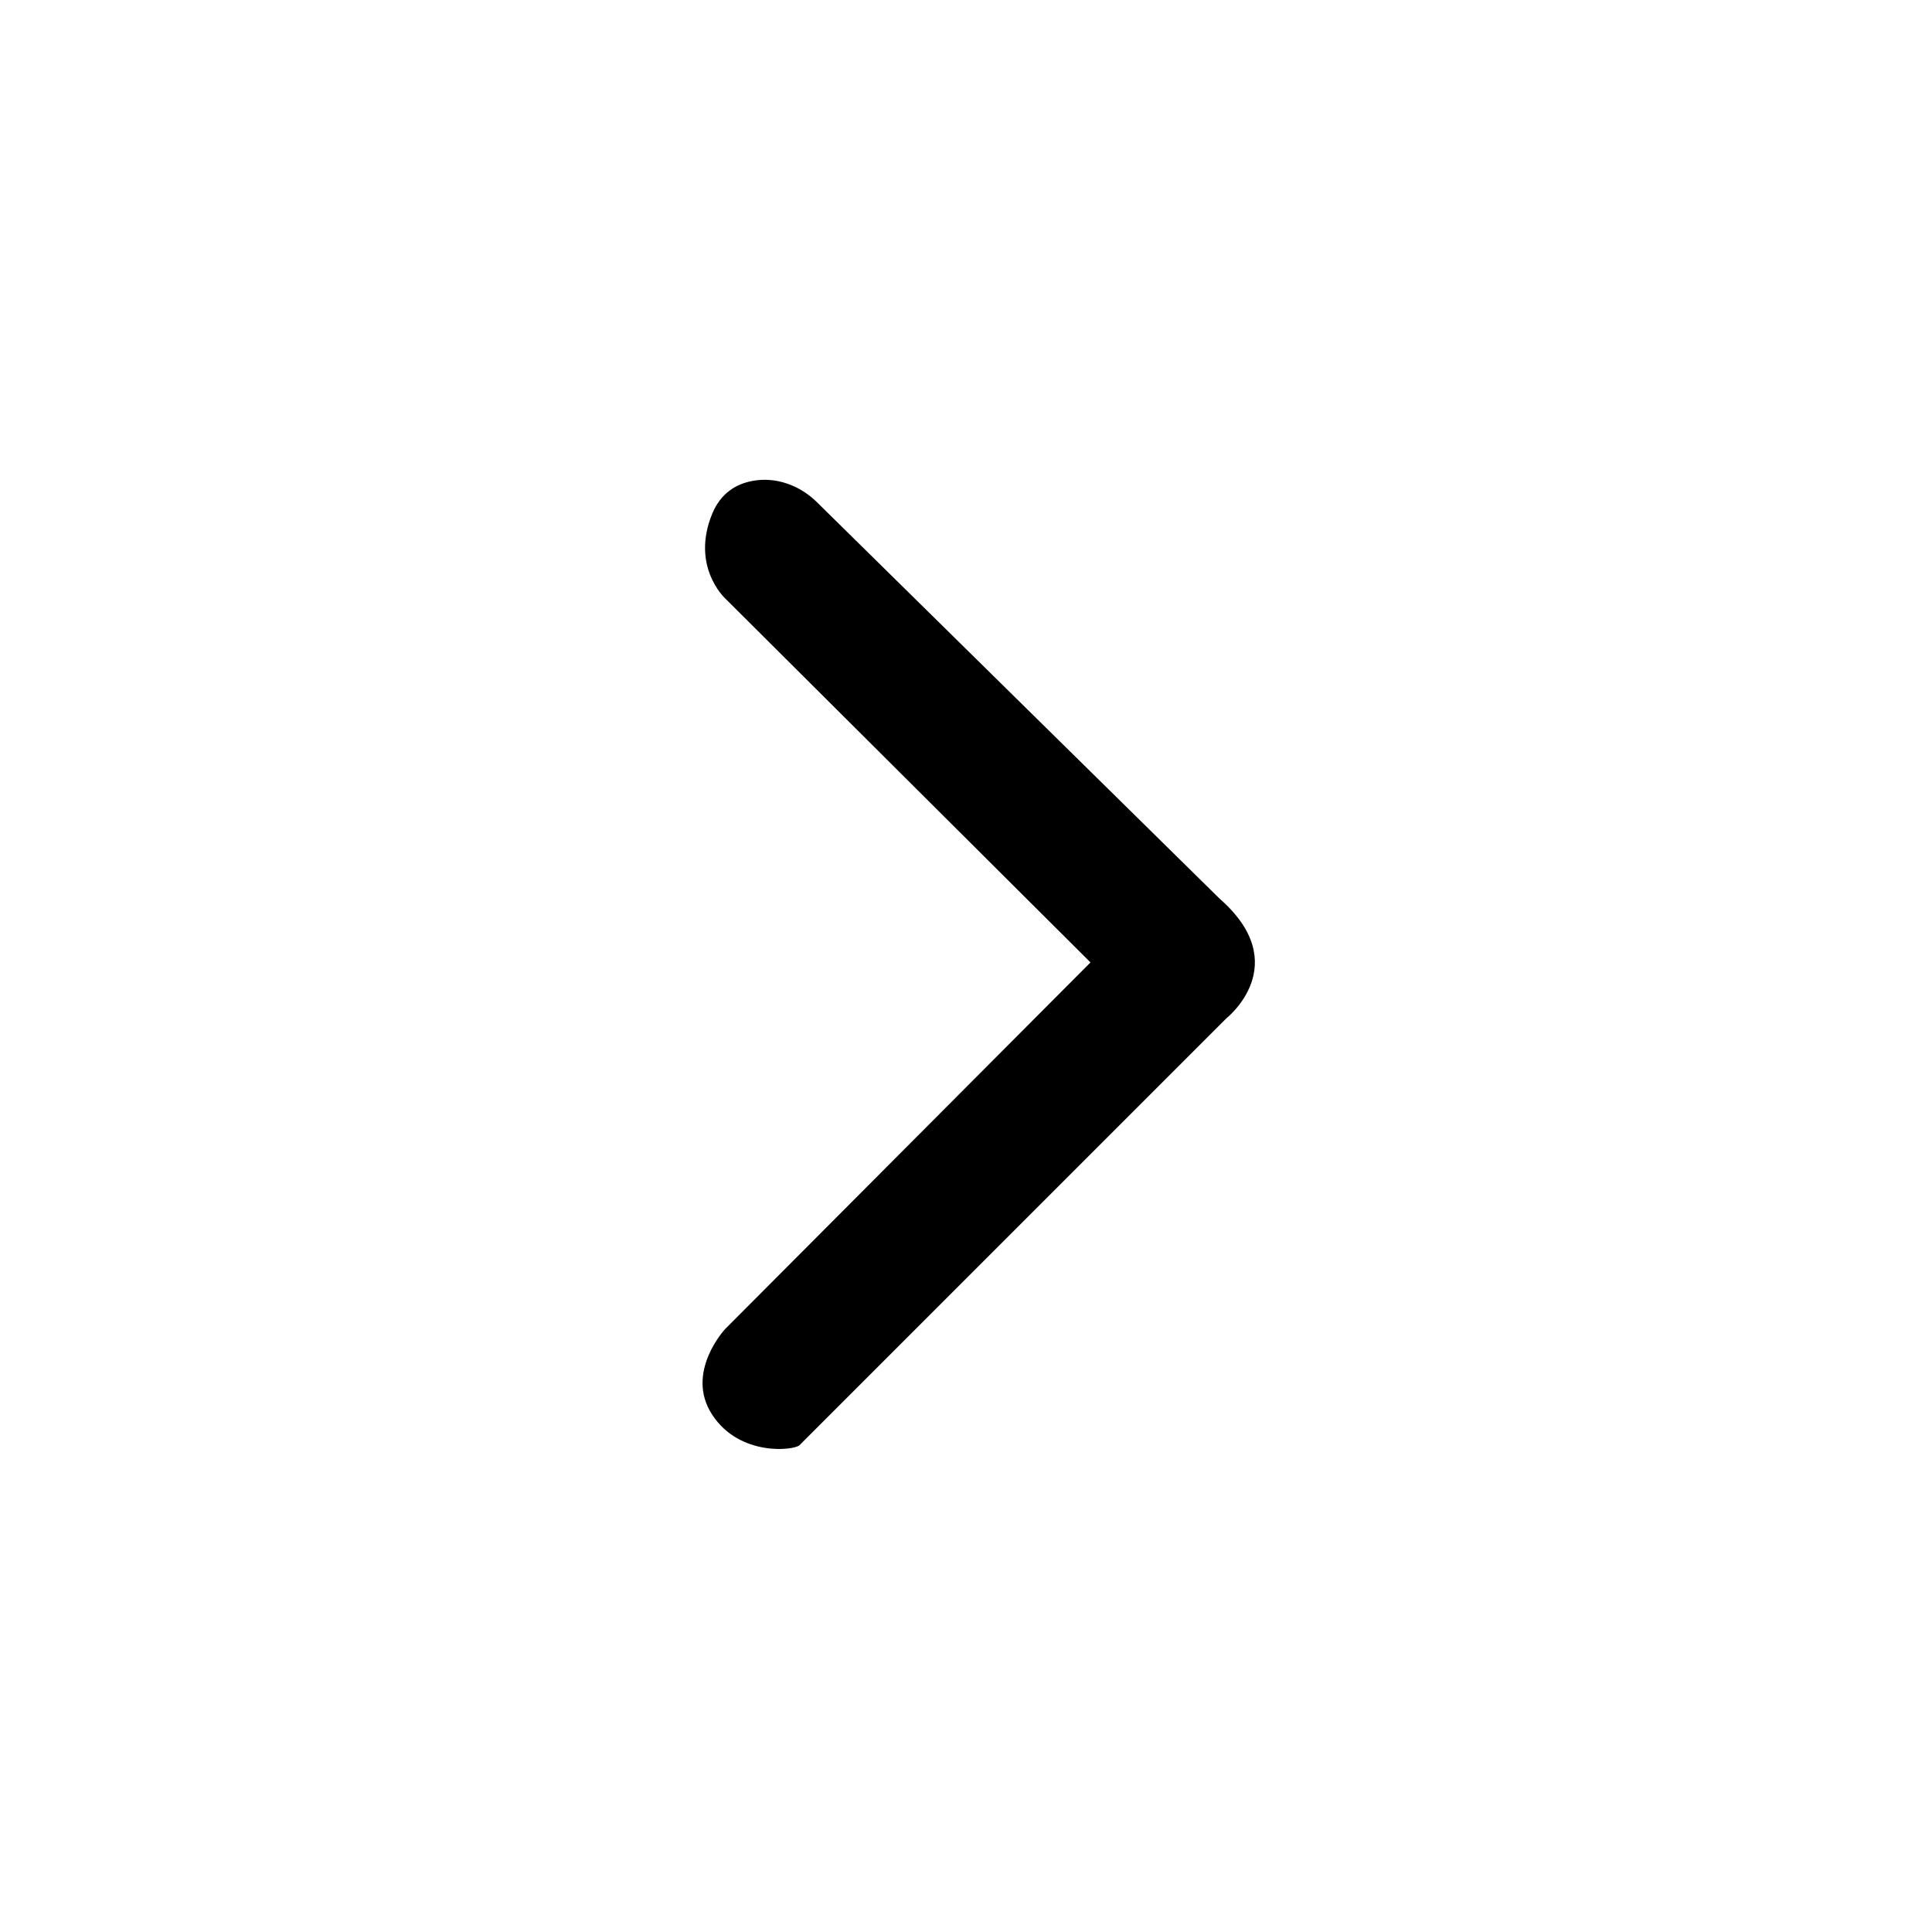
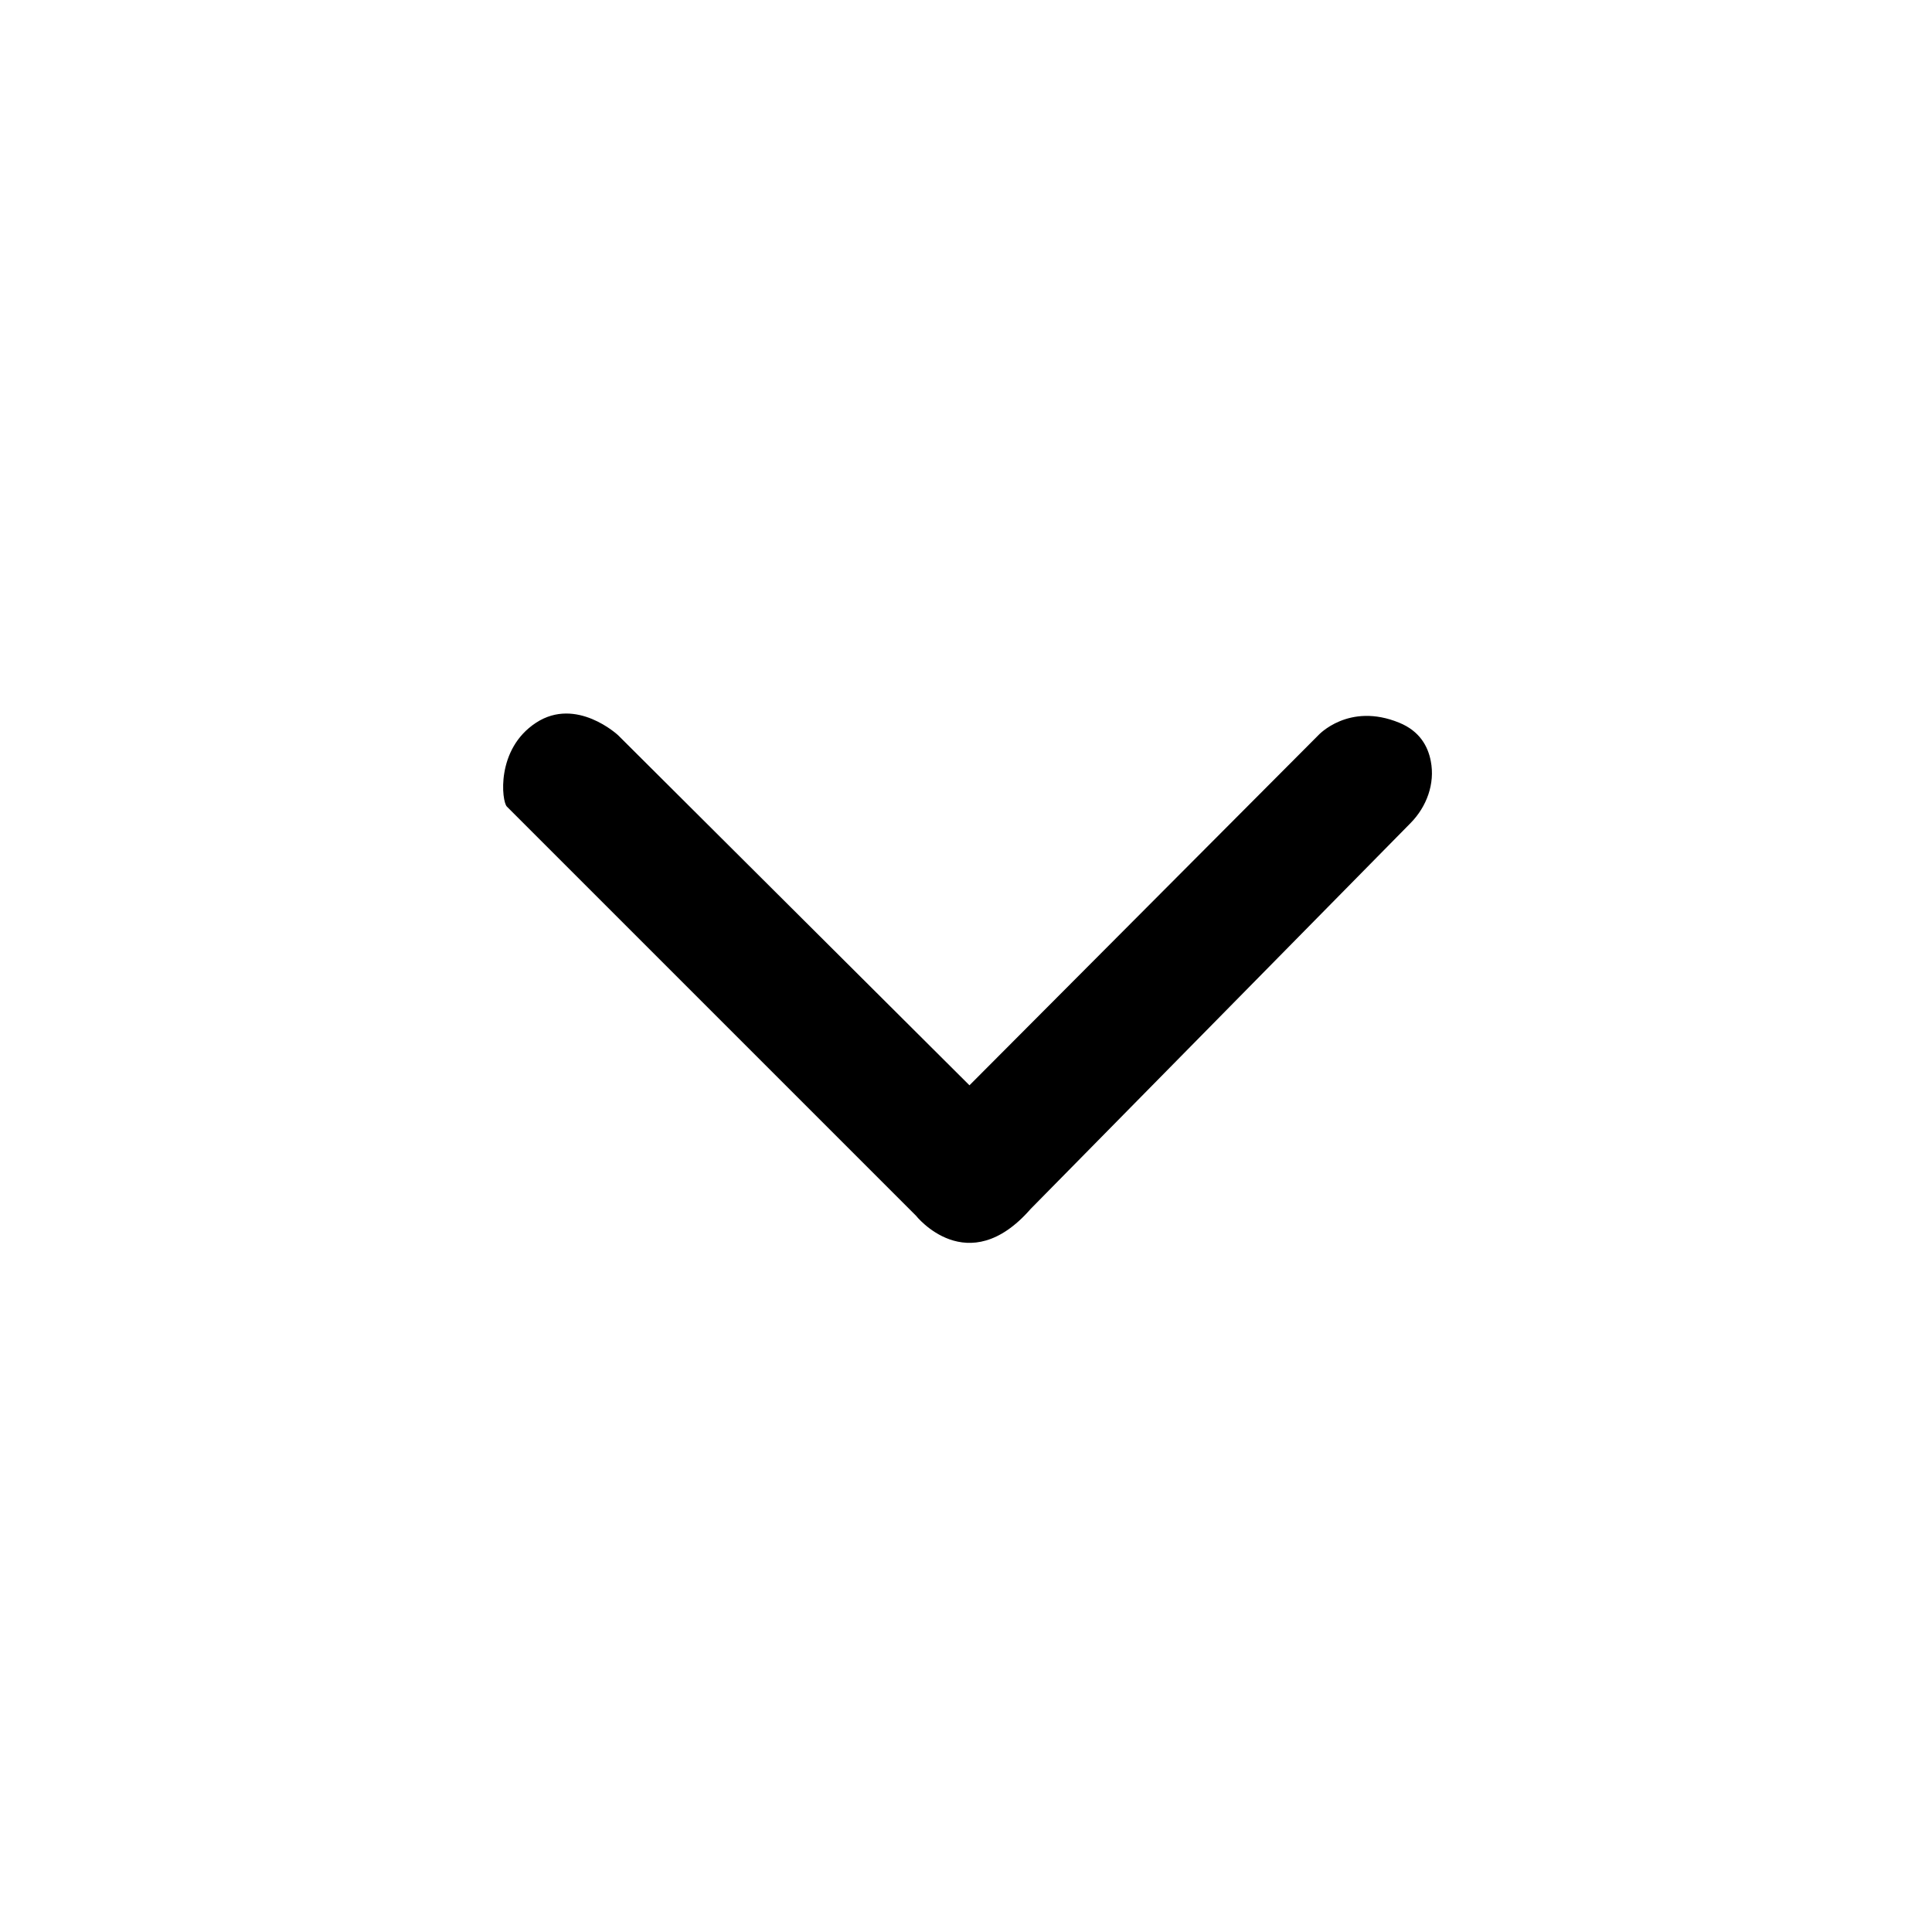
- <svg xmlns="http://www.w3.org/2000/svg" width="34" height="34" viewBox="0 0 34 34" fill="none">
-   <path d="M14.071 25.432L21.584 17.919C21.584 17.919 22.787 16.972 21.461 15.813L14.374 8.835C14.075 8.541 13.652 8.385 13.239 8.464C12.962 8.516 12.685 8.672 12.533 9.043C12.152 9.972 12.761 10.53 12.761 10.53L19.191 16.937L12.761 23.389C12.761 23.389 12.047 24.153 12.533 24.896C13.018 25.639 13.978 25.525 14.071 25.432Z" fill="black" />
+ <svg xmlns="http://www.w3.org/2000/svg" width="24" height="24" viewBox="0 0 24 24" fill="none">
+   <path d="M6.296 10.019L11.378 15.101C11.378 15.101 12.019 15.915 12.803 15.018L17.523 10.224C17.723 10.021 17.828 9.735 17.774 9.456C17.739 9.269 17.634 9.081 17.382 8.978C16.754 8.72 16.377 9.133 16.377 9.133L12.043 13.482L7.678 9.133C7.678 9.133 7.161 8.65 6.659 8.978C6.156 9.307 6.233 9.956 6.296 10.019Z" fill="black" />
</svg>
